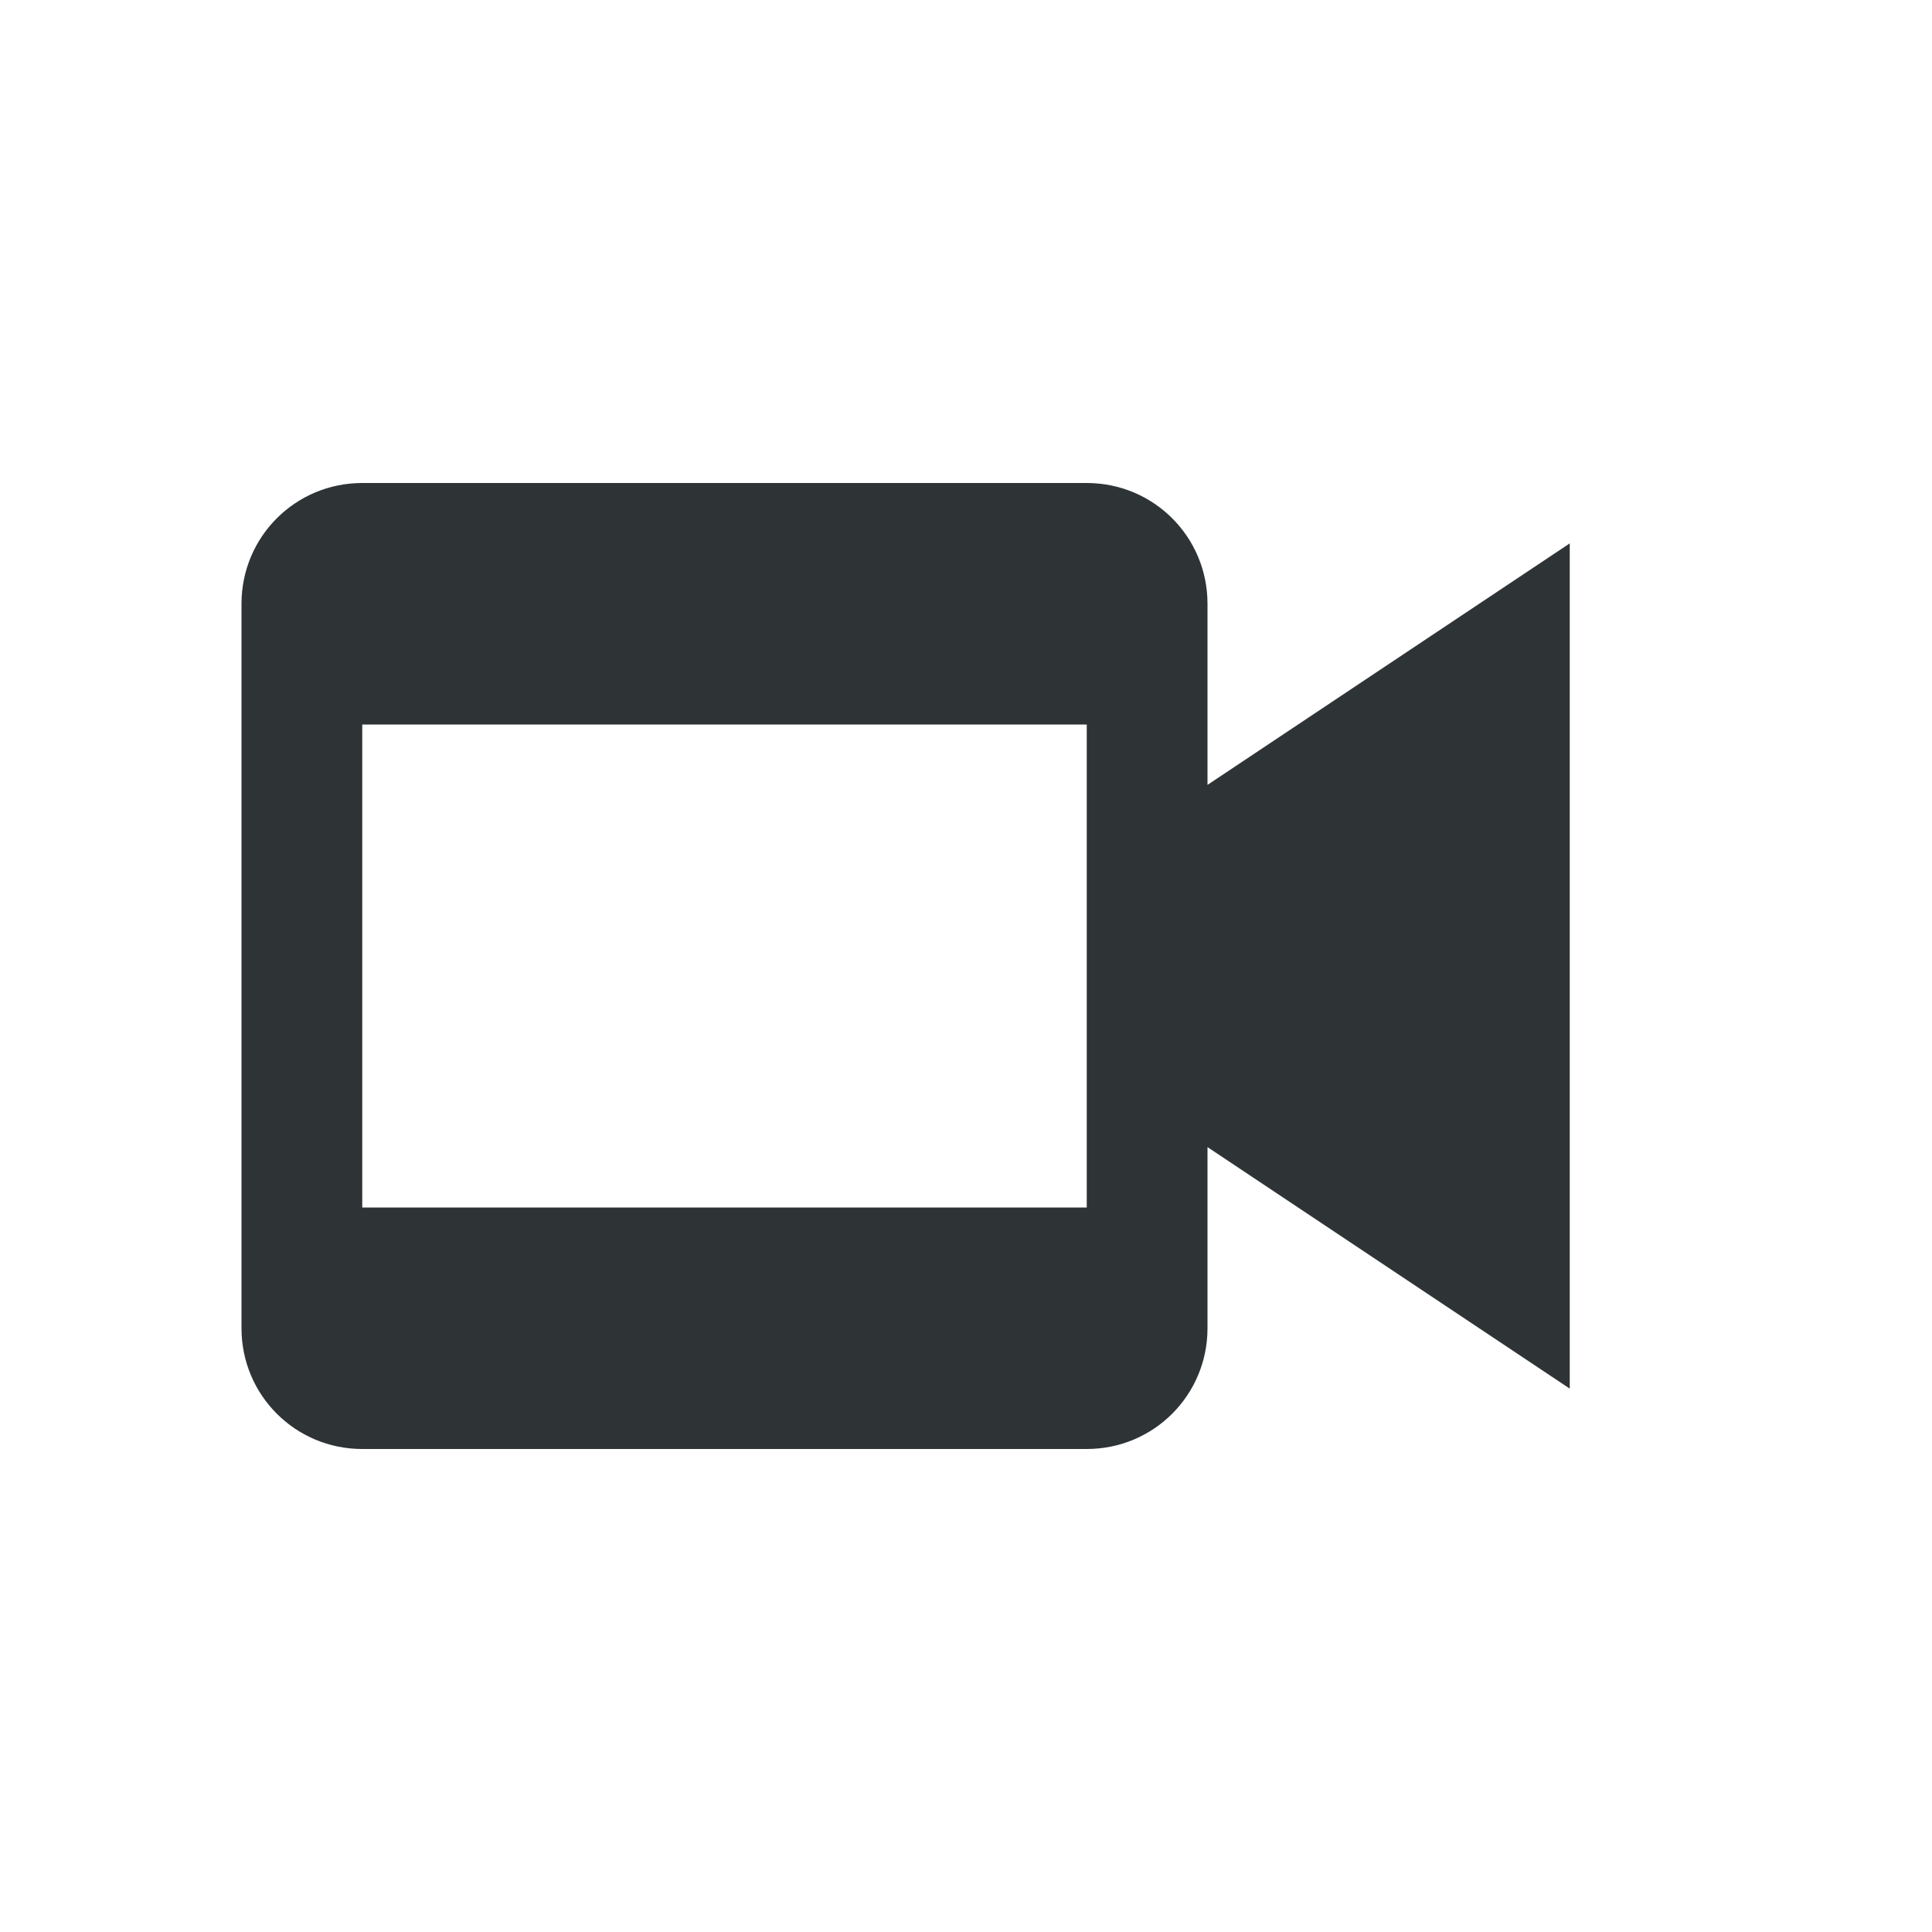
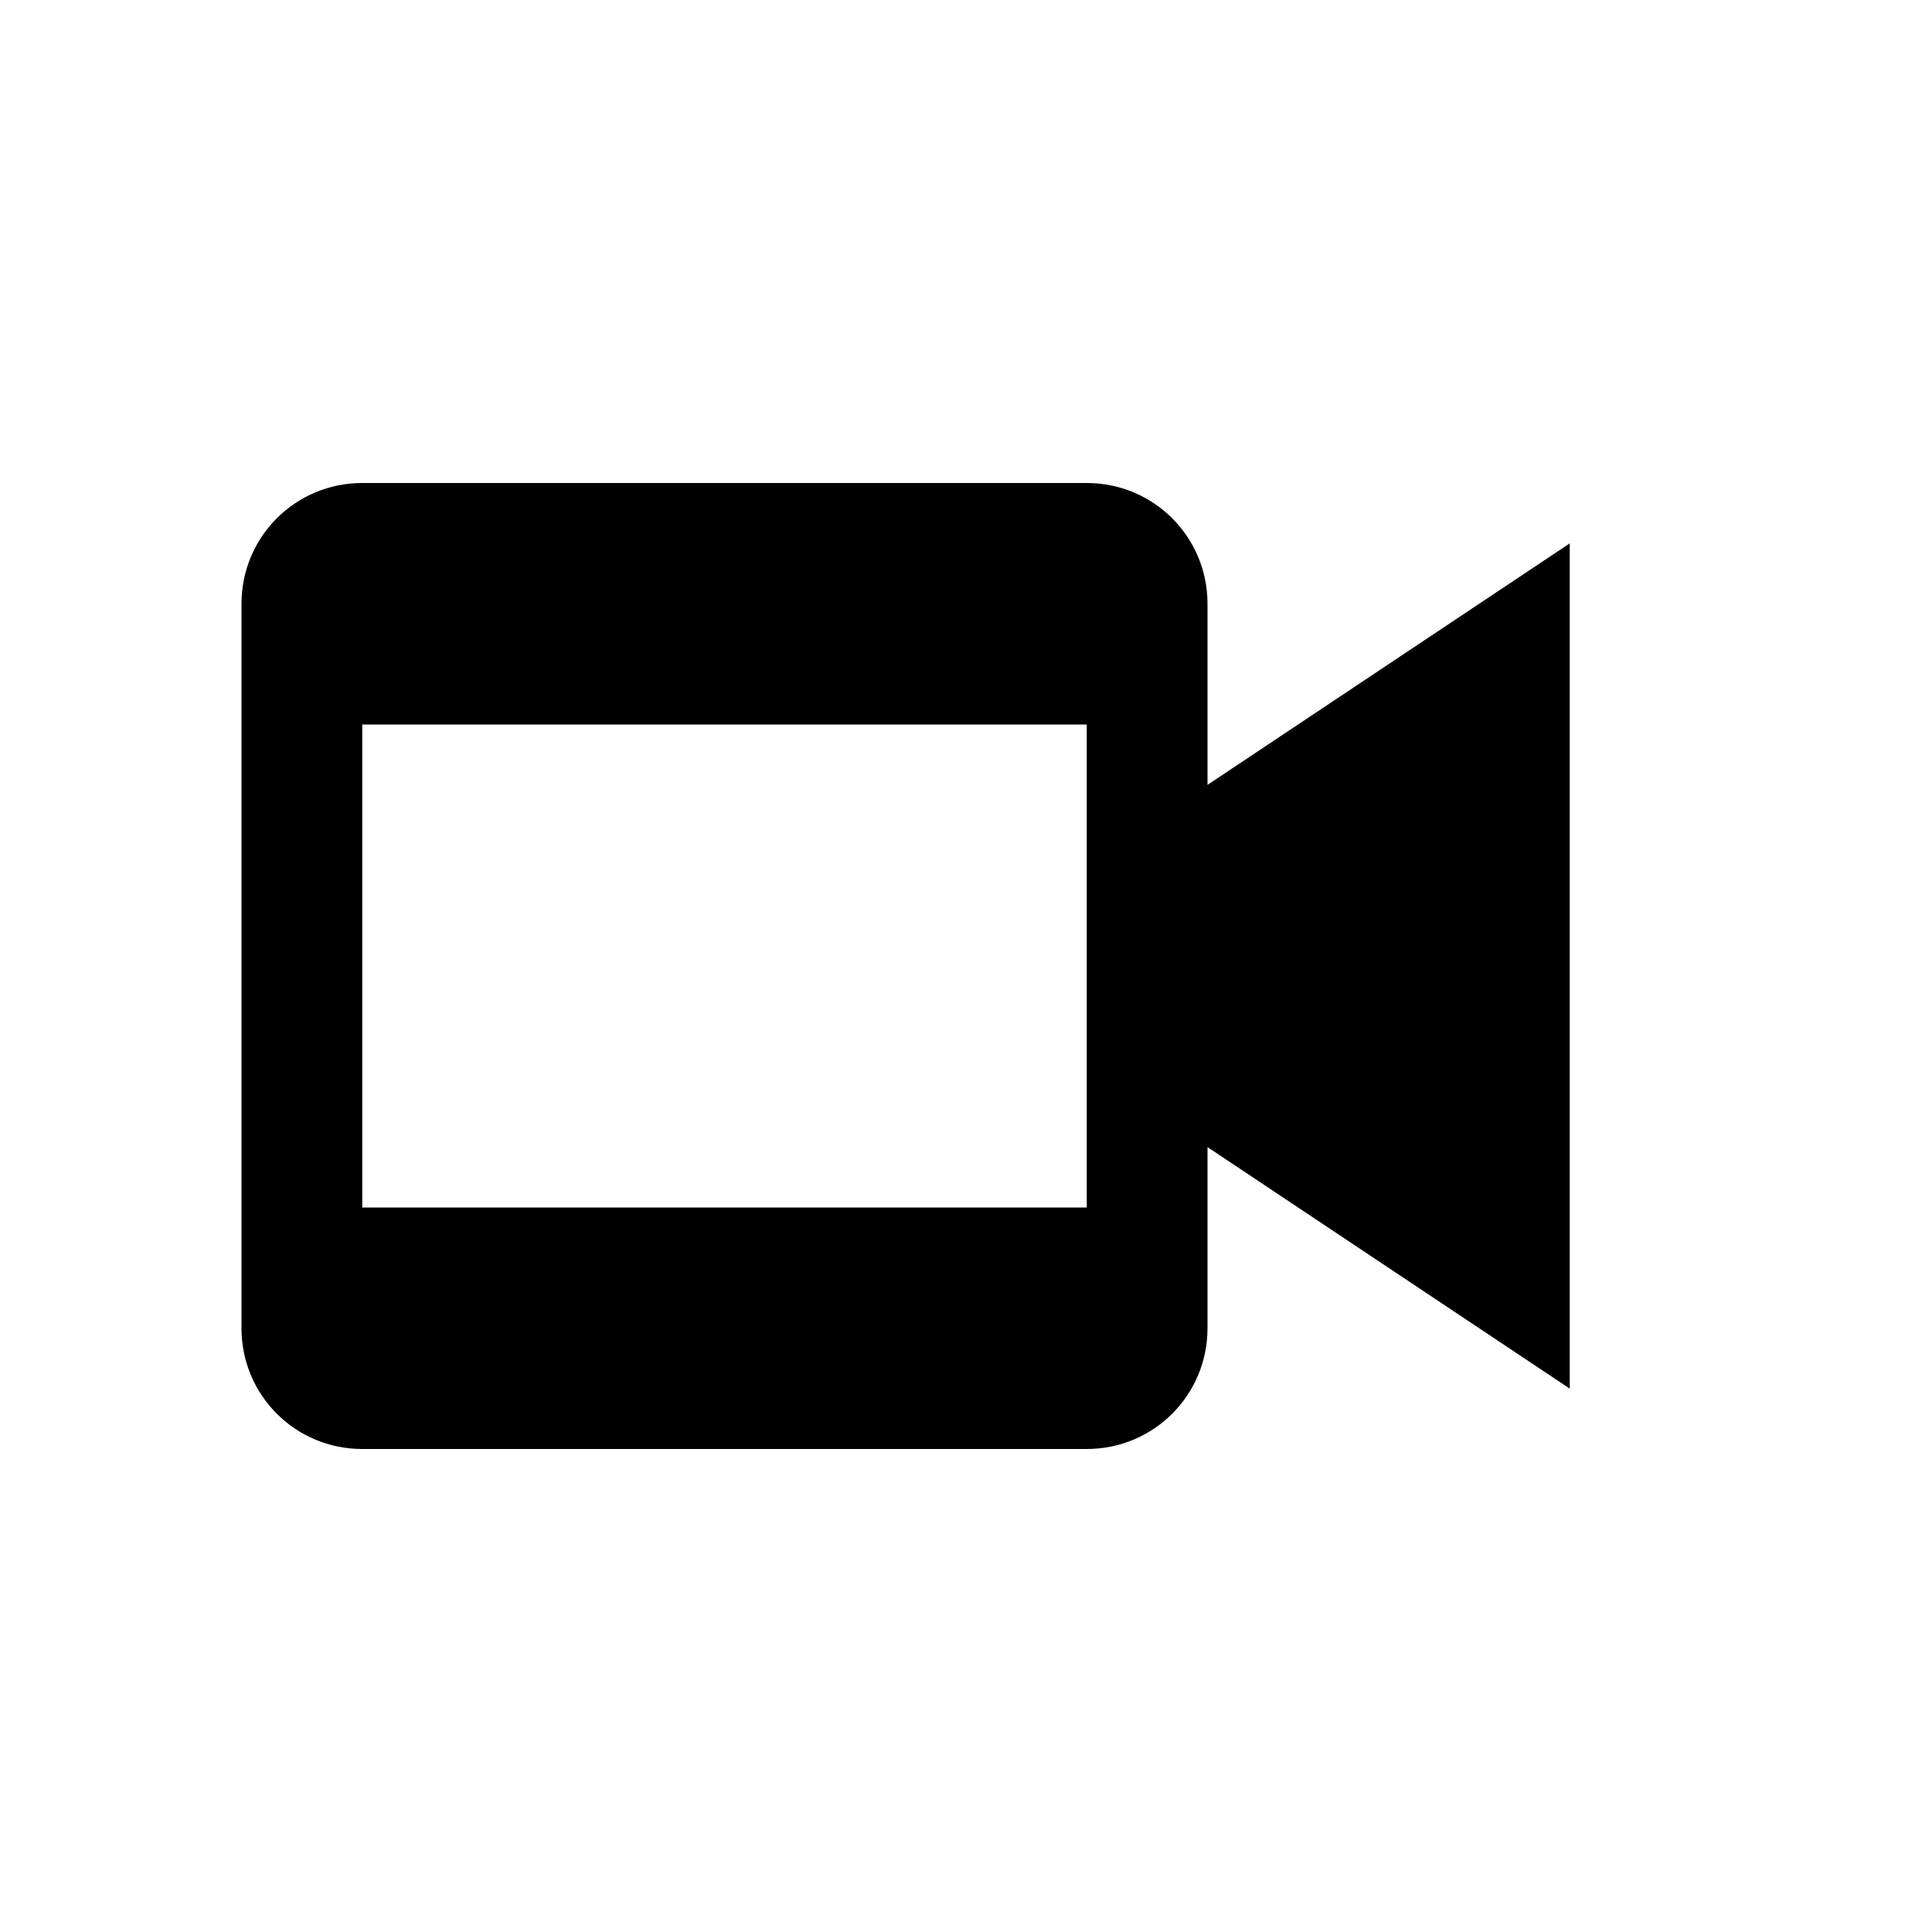
<svg xmlns="http://www.w3.org/2000/svg" width="16" height="16" viewBox="0 0 16 16">
-   <path fill="#2e3436" d="M2 5v6c0 .554.446 1 1 1h6c.554 0 1-.446 1-1V9.5l3 2V4.5l-3 2V5c0-.554-.446-1-1-1H3c-.554 0-1 .446-1 1zm1 1h6v4H3z" />
+   <path fill="currentColor" d="M2 5v6c0 .554.446 1 1 1h6c.554 0 1-.446 1-1V9.5l3 2V4.5l-3 2V5c0-.554-.446-1-1-1H3c-.554 0-1 .446-1 1zm1 1h6v4H3z" />
</svg>
